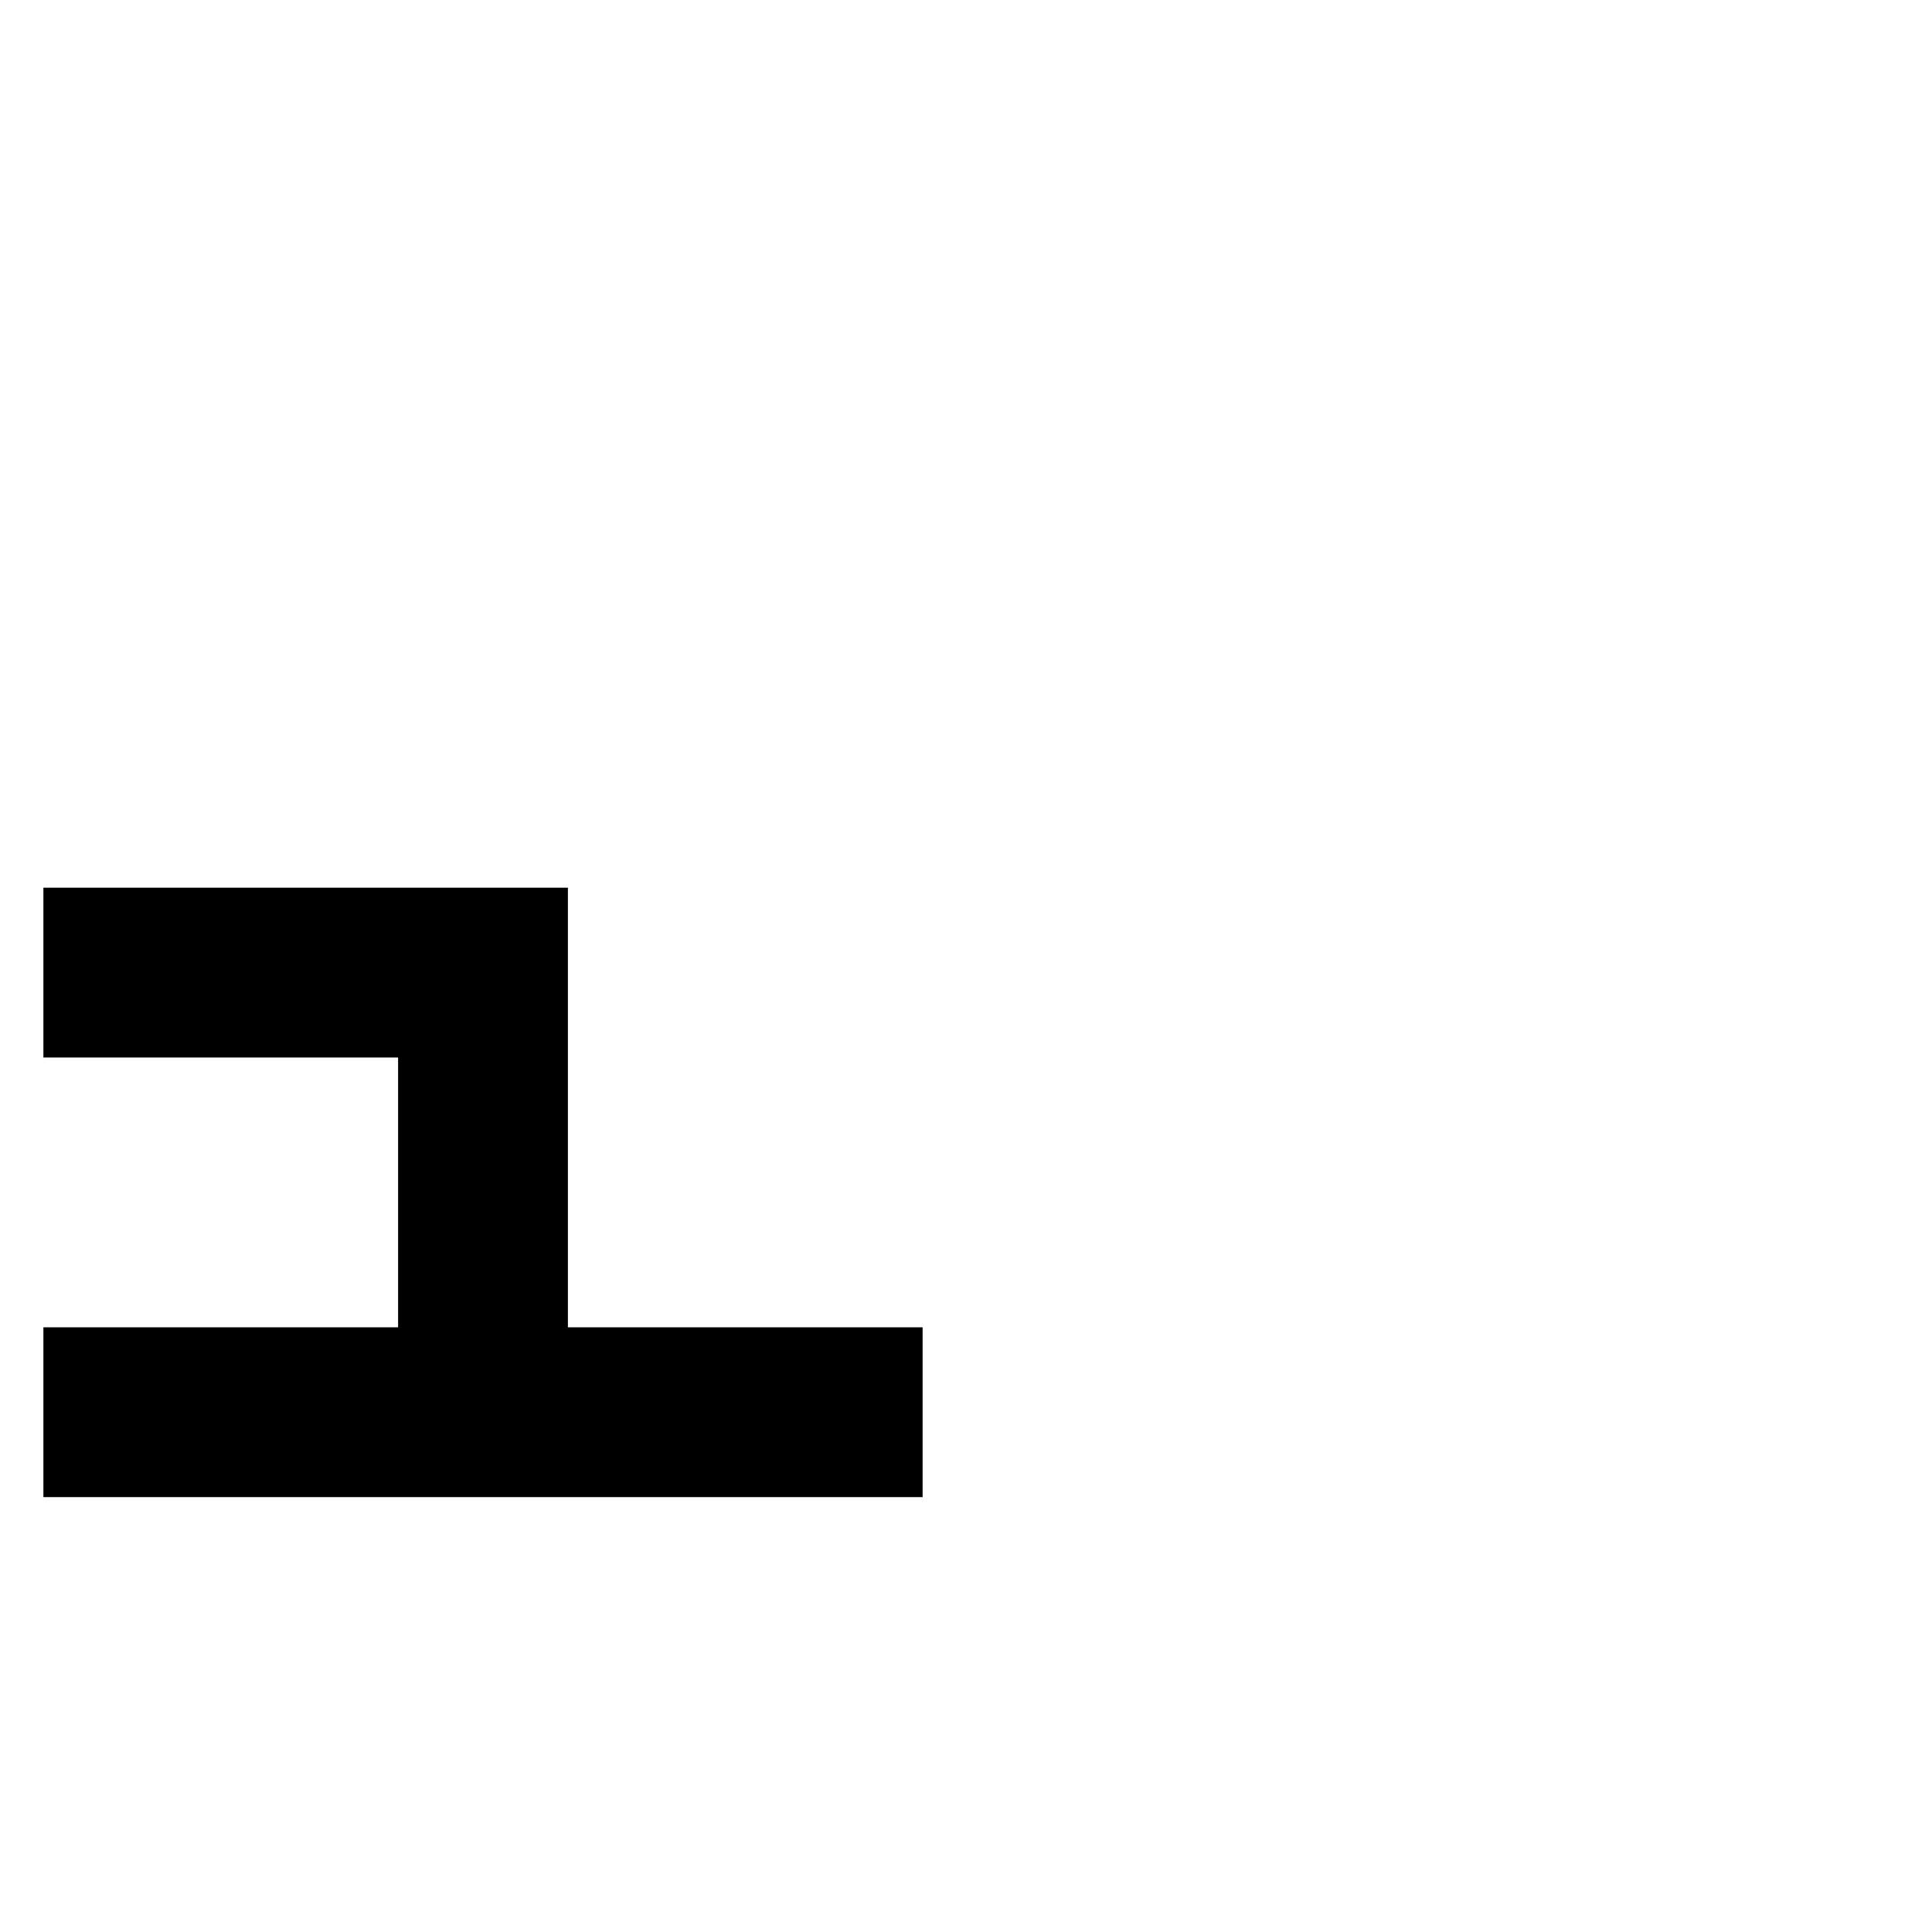
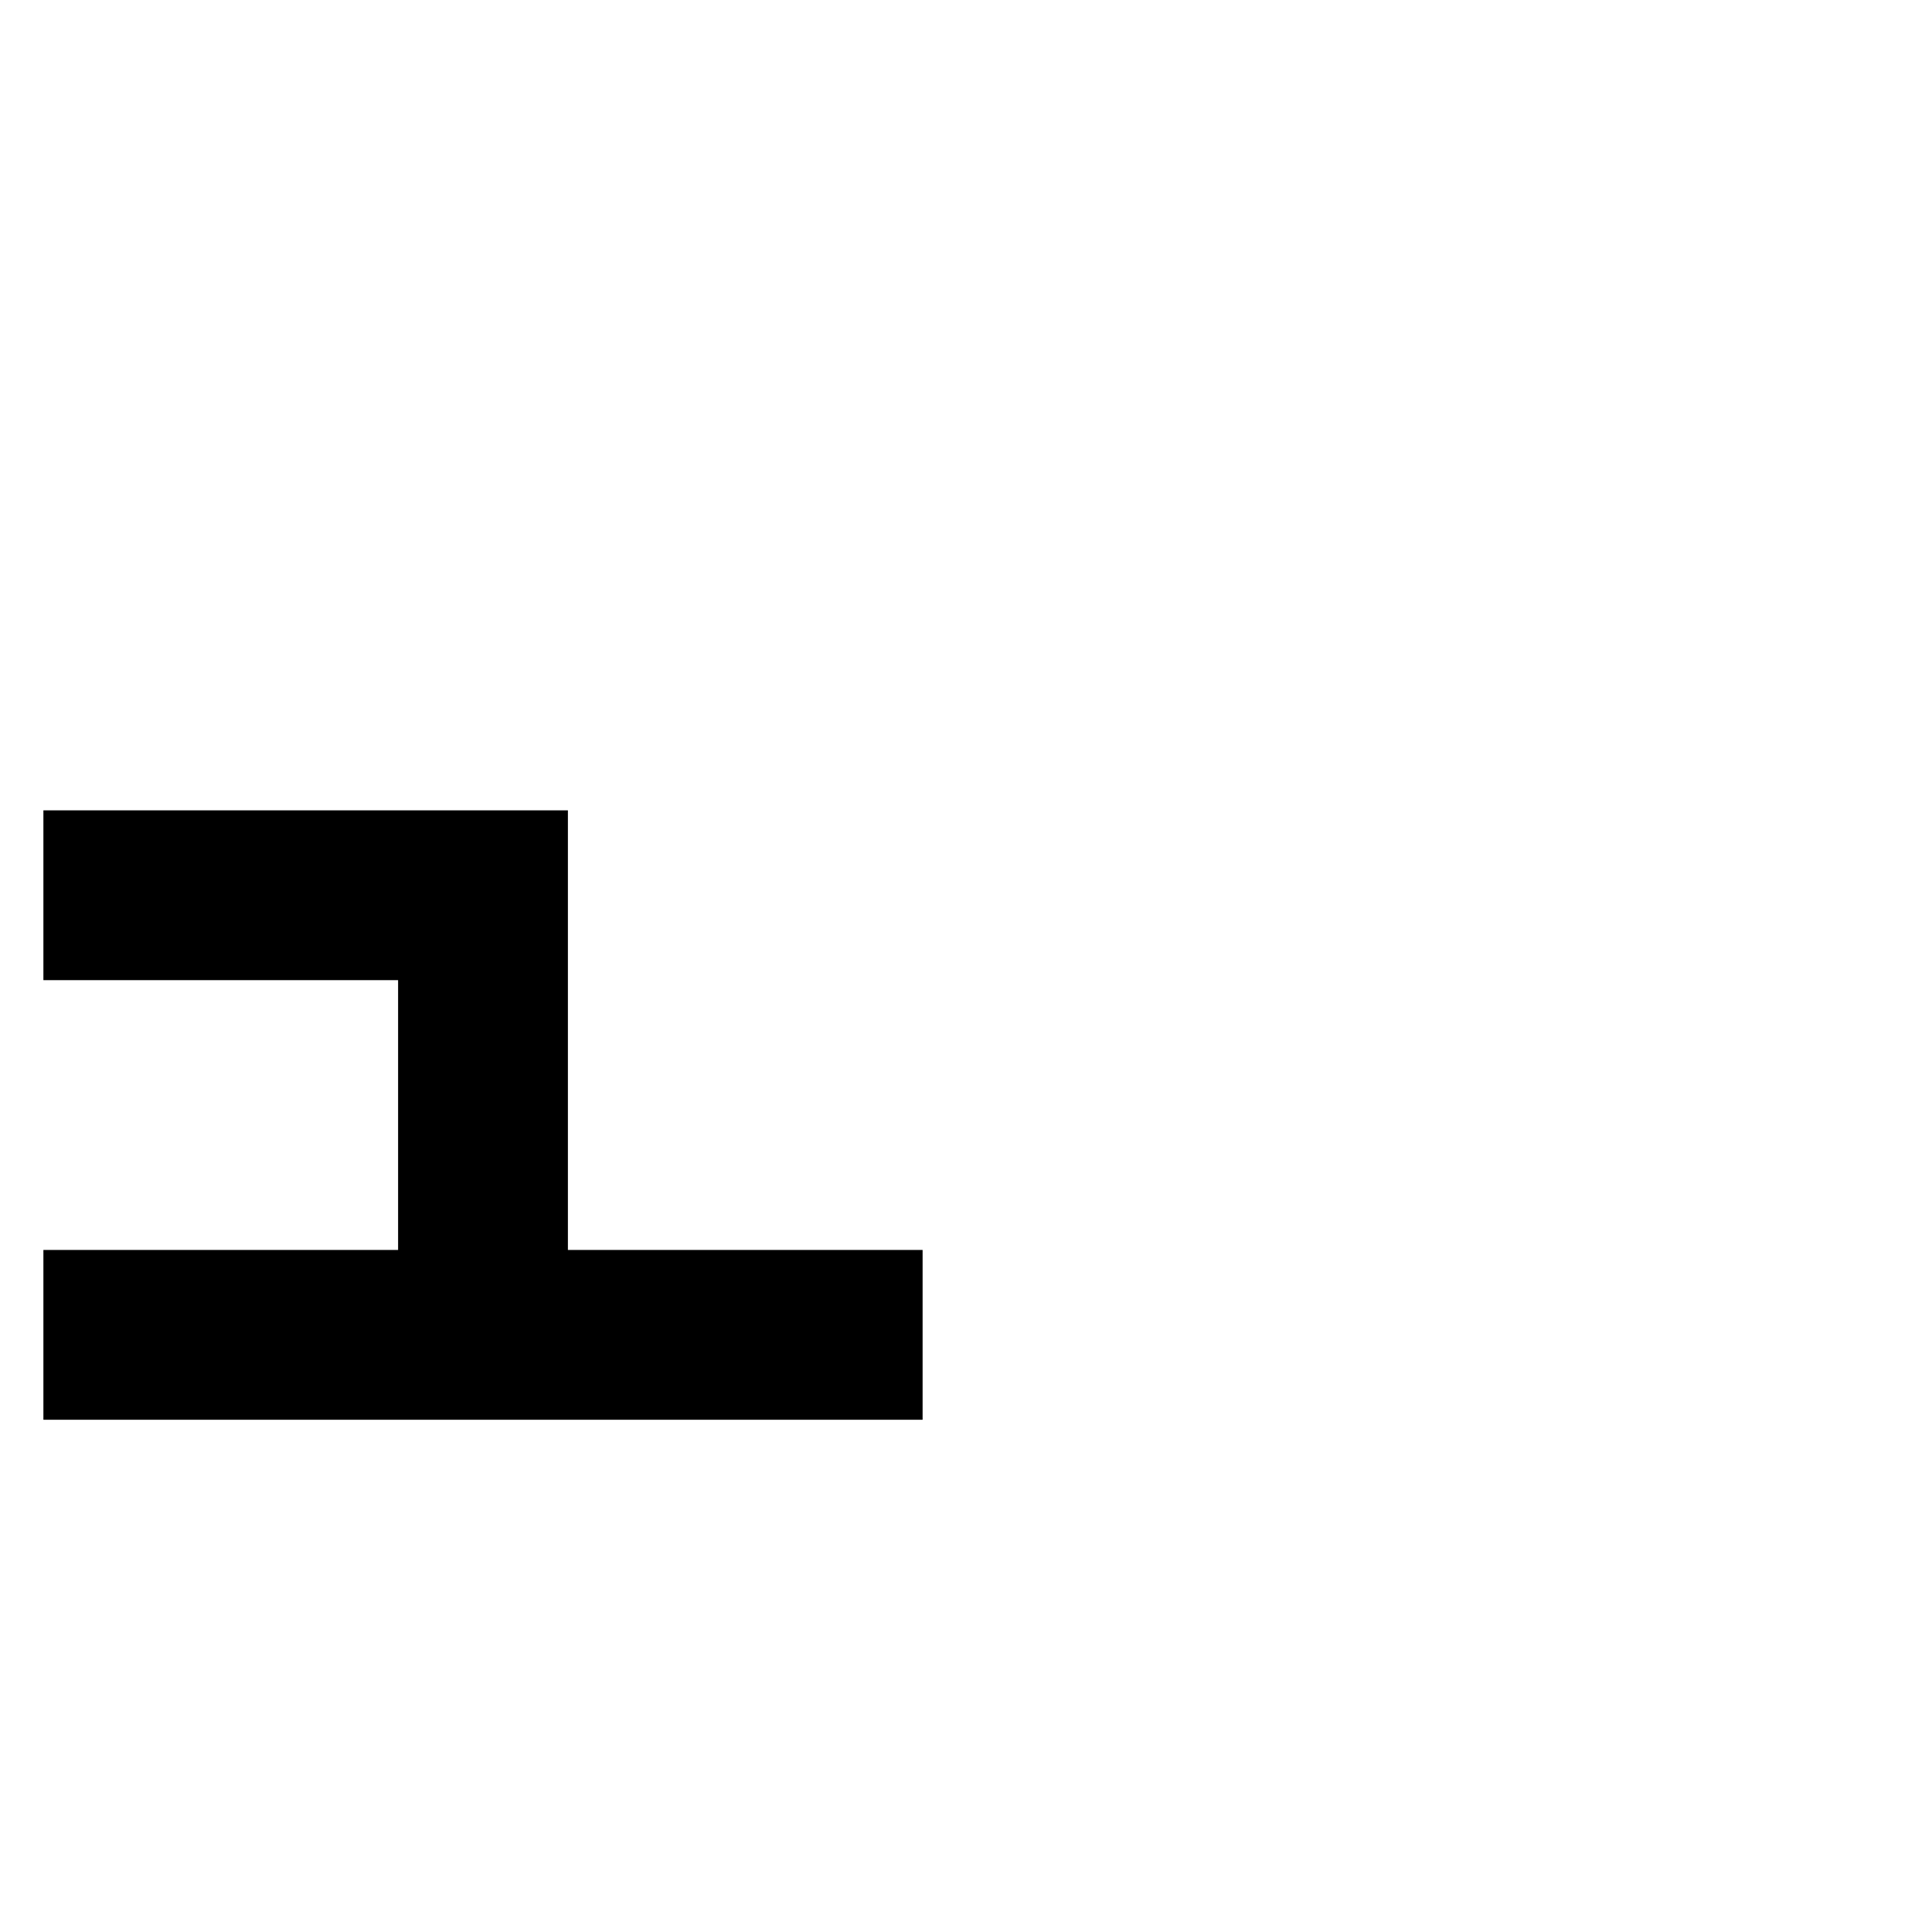
<svg xmlns="http://www.w3.org/2000/svg" width="2048" height="2048">
-   <path id="rect1" fill="#000000" stroke="none" d="M 422 941 L 46 941 L 46 1121 L 422 1121 L 422 1407 L 46 1407 L 46 1587 L 978 1587 L 978 1407 L 602 1407 L 602 941 Z" />
+   <path id="rect1" fill="#000000" stroke="none" d="M 422 859 L 46 859 L 46 1039 L 422 1039 L 422 1325 L 46 1325 L 46 1505 L 978 1505 L 978 1325 L 602 1325 L 602 859 Z" />
</svg>
